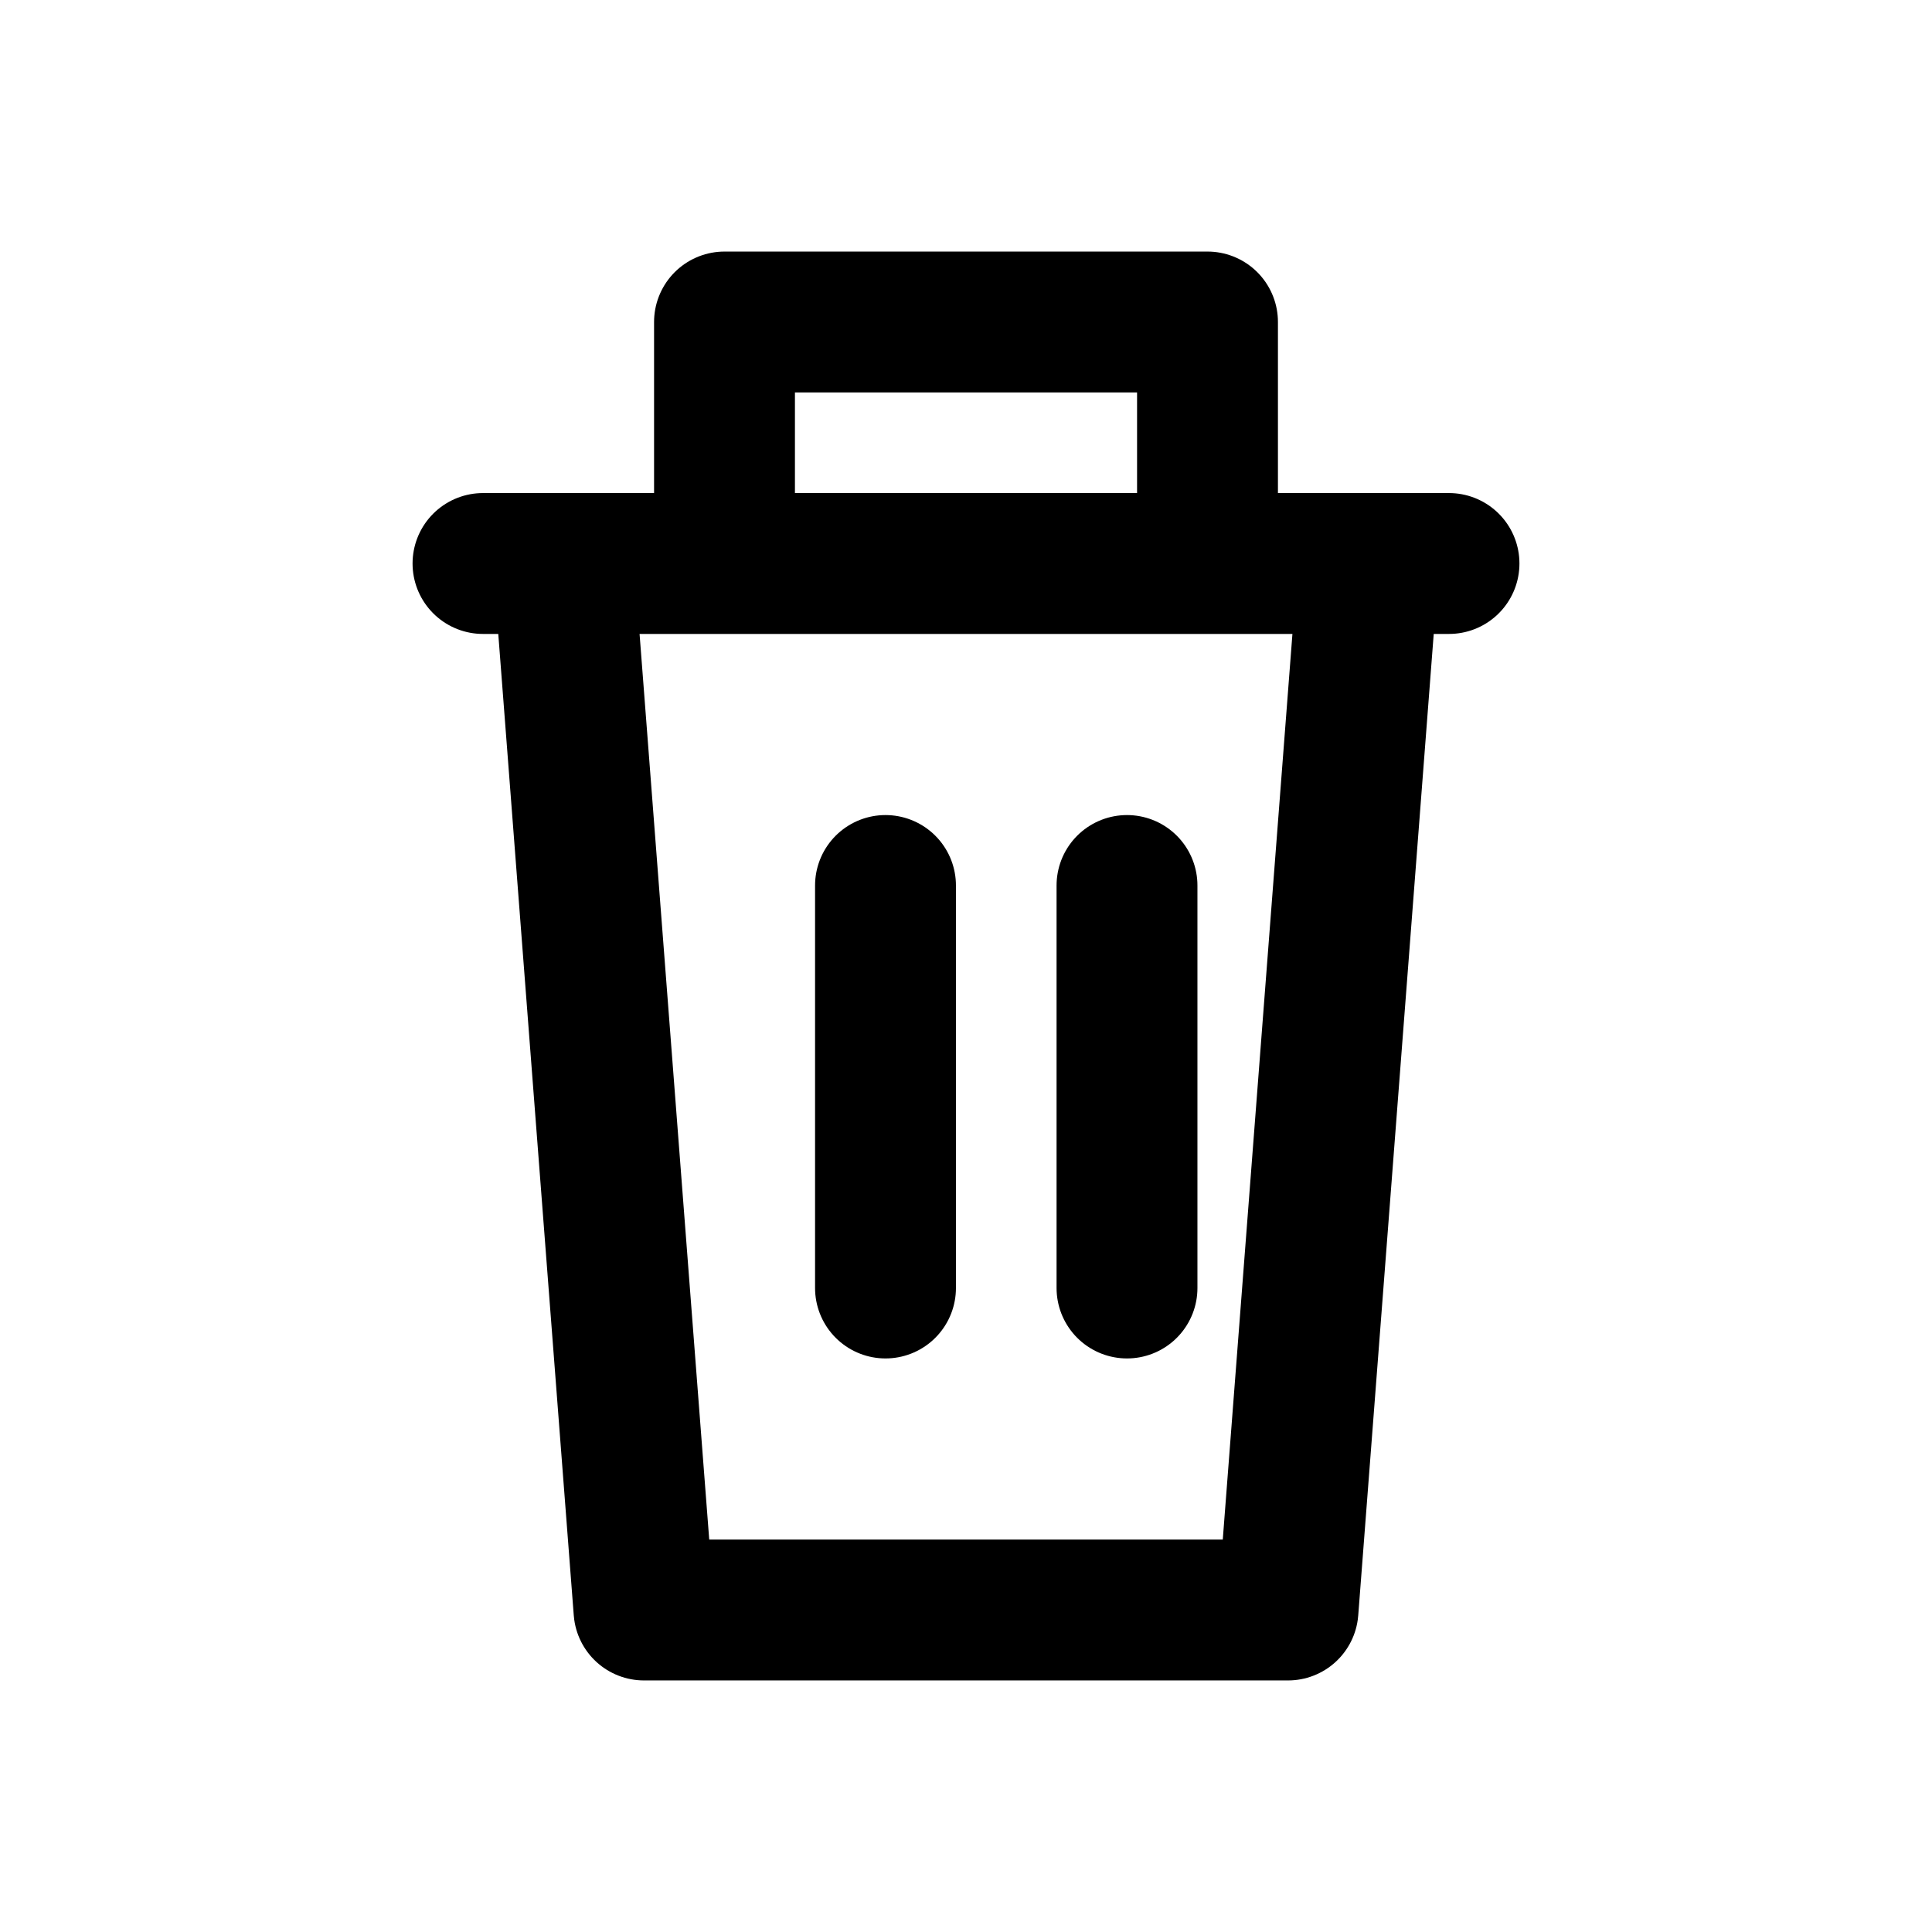
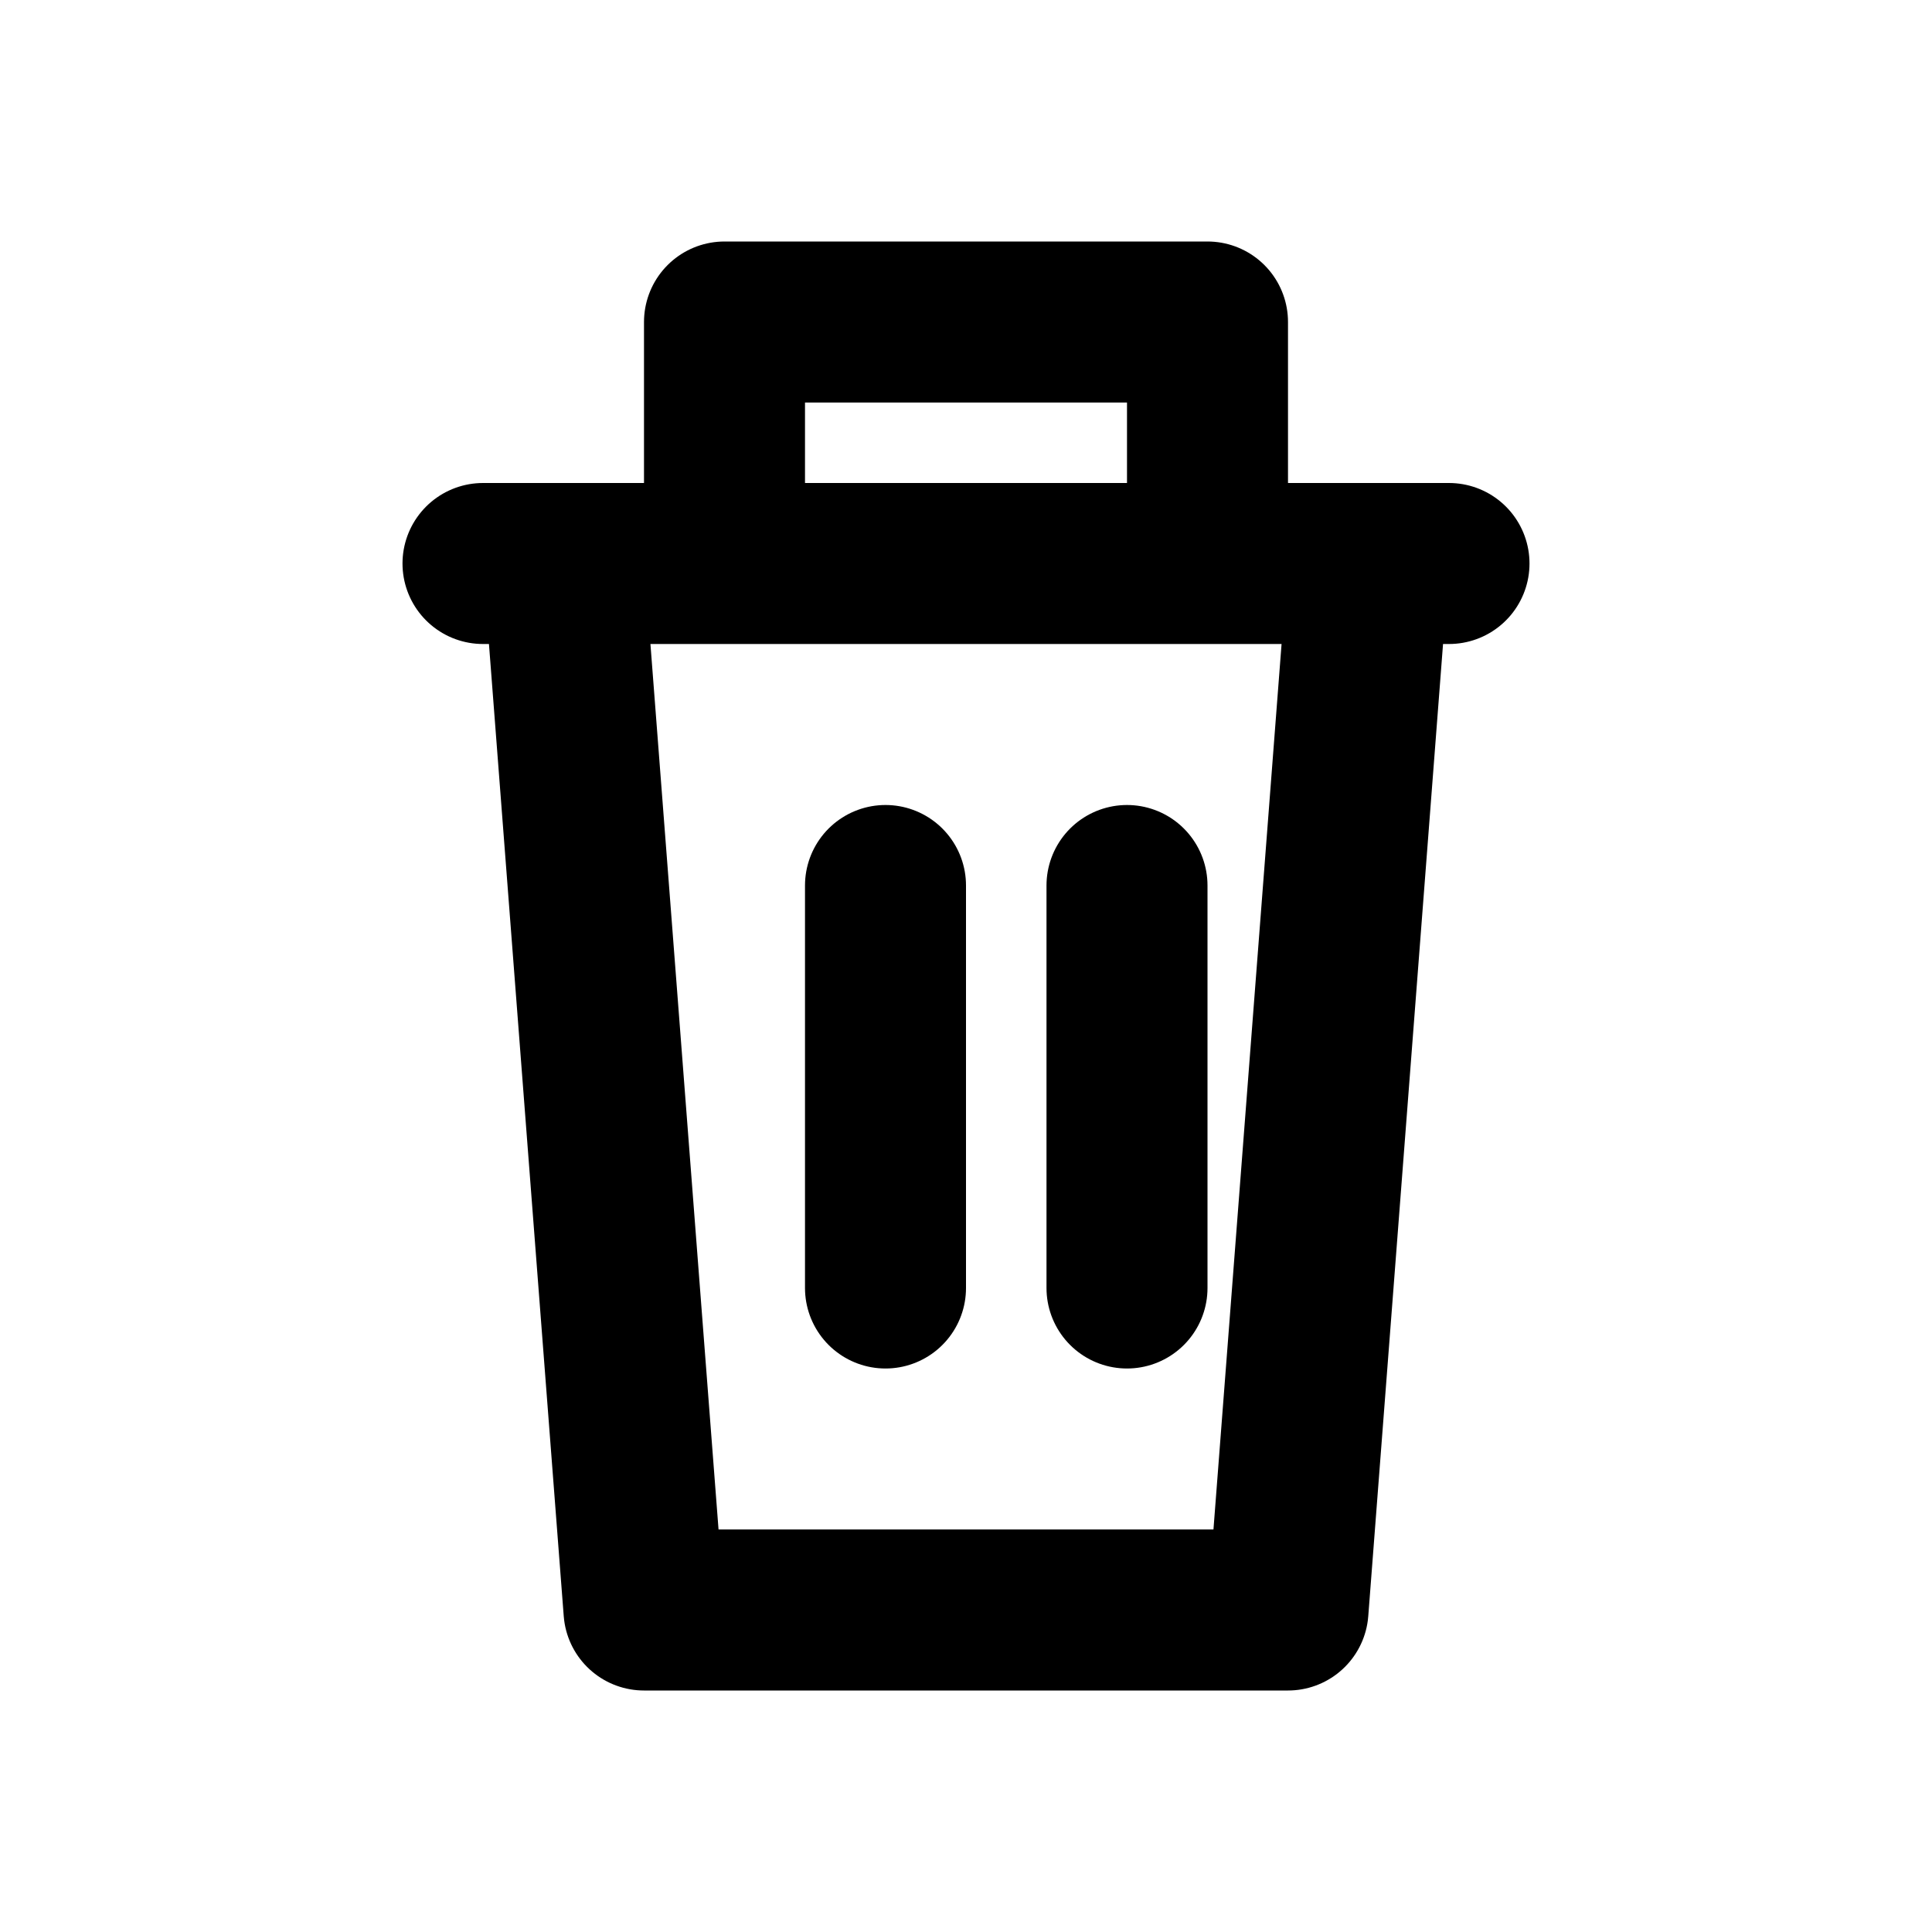
- <svg xmlns="http://www.w3.org/2000/svg" viewBox="0 0 24 24" fill="none" stroke="currentColor" stroke-width="1.75" stroke-linecap="round" stroke-linejoin="round" role="img" aria-labelledby="title">
+ <svg xmlns="http://www.w3.org/2000/svg" viewBox="0 0 24 24" fill="none" stroke="currentColor" stroke-width="2" stroke-linecap="round" stroke-linejoin="round" shape-rendering="geometricPrecision" role="img" aria-labelledby="title">
  <g>
    <path d="M6 7h12m-9 0V4h6v3m2 0-1 13H8L7 7m4 4v5m3-5v5" />
  </g>
</svg>
